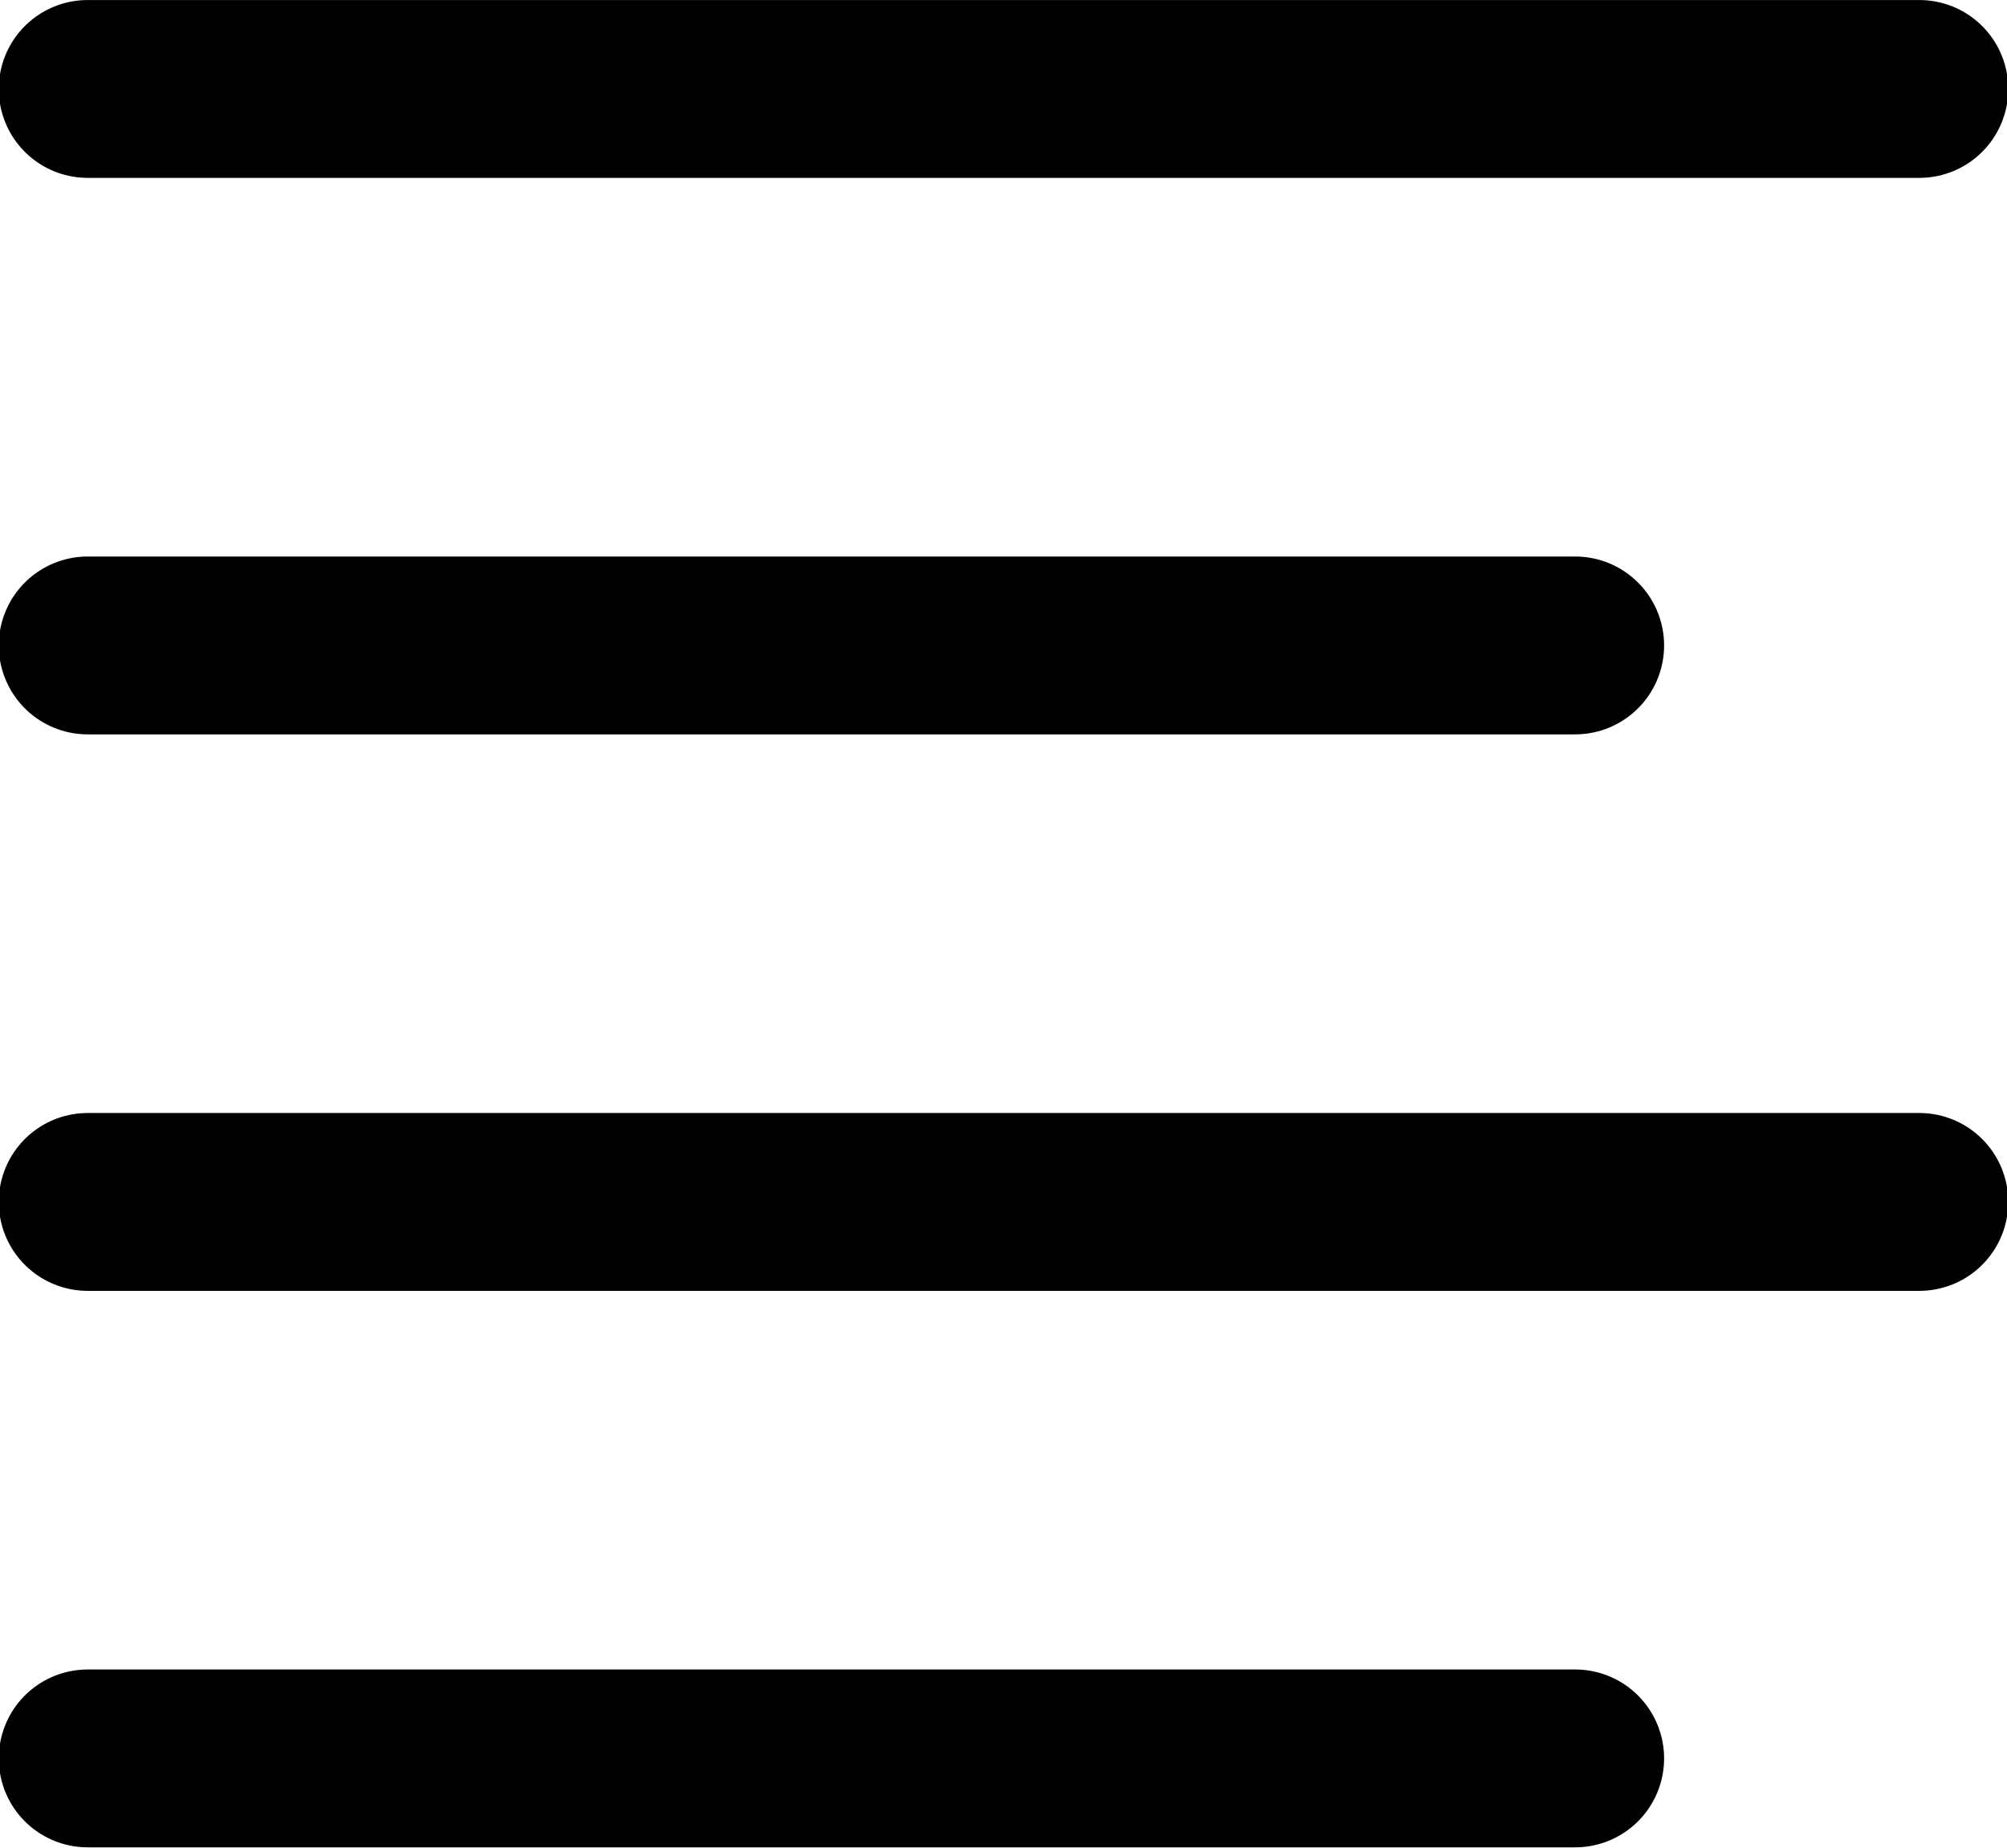
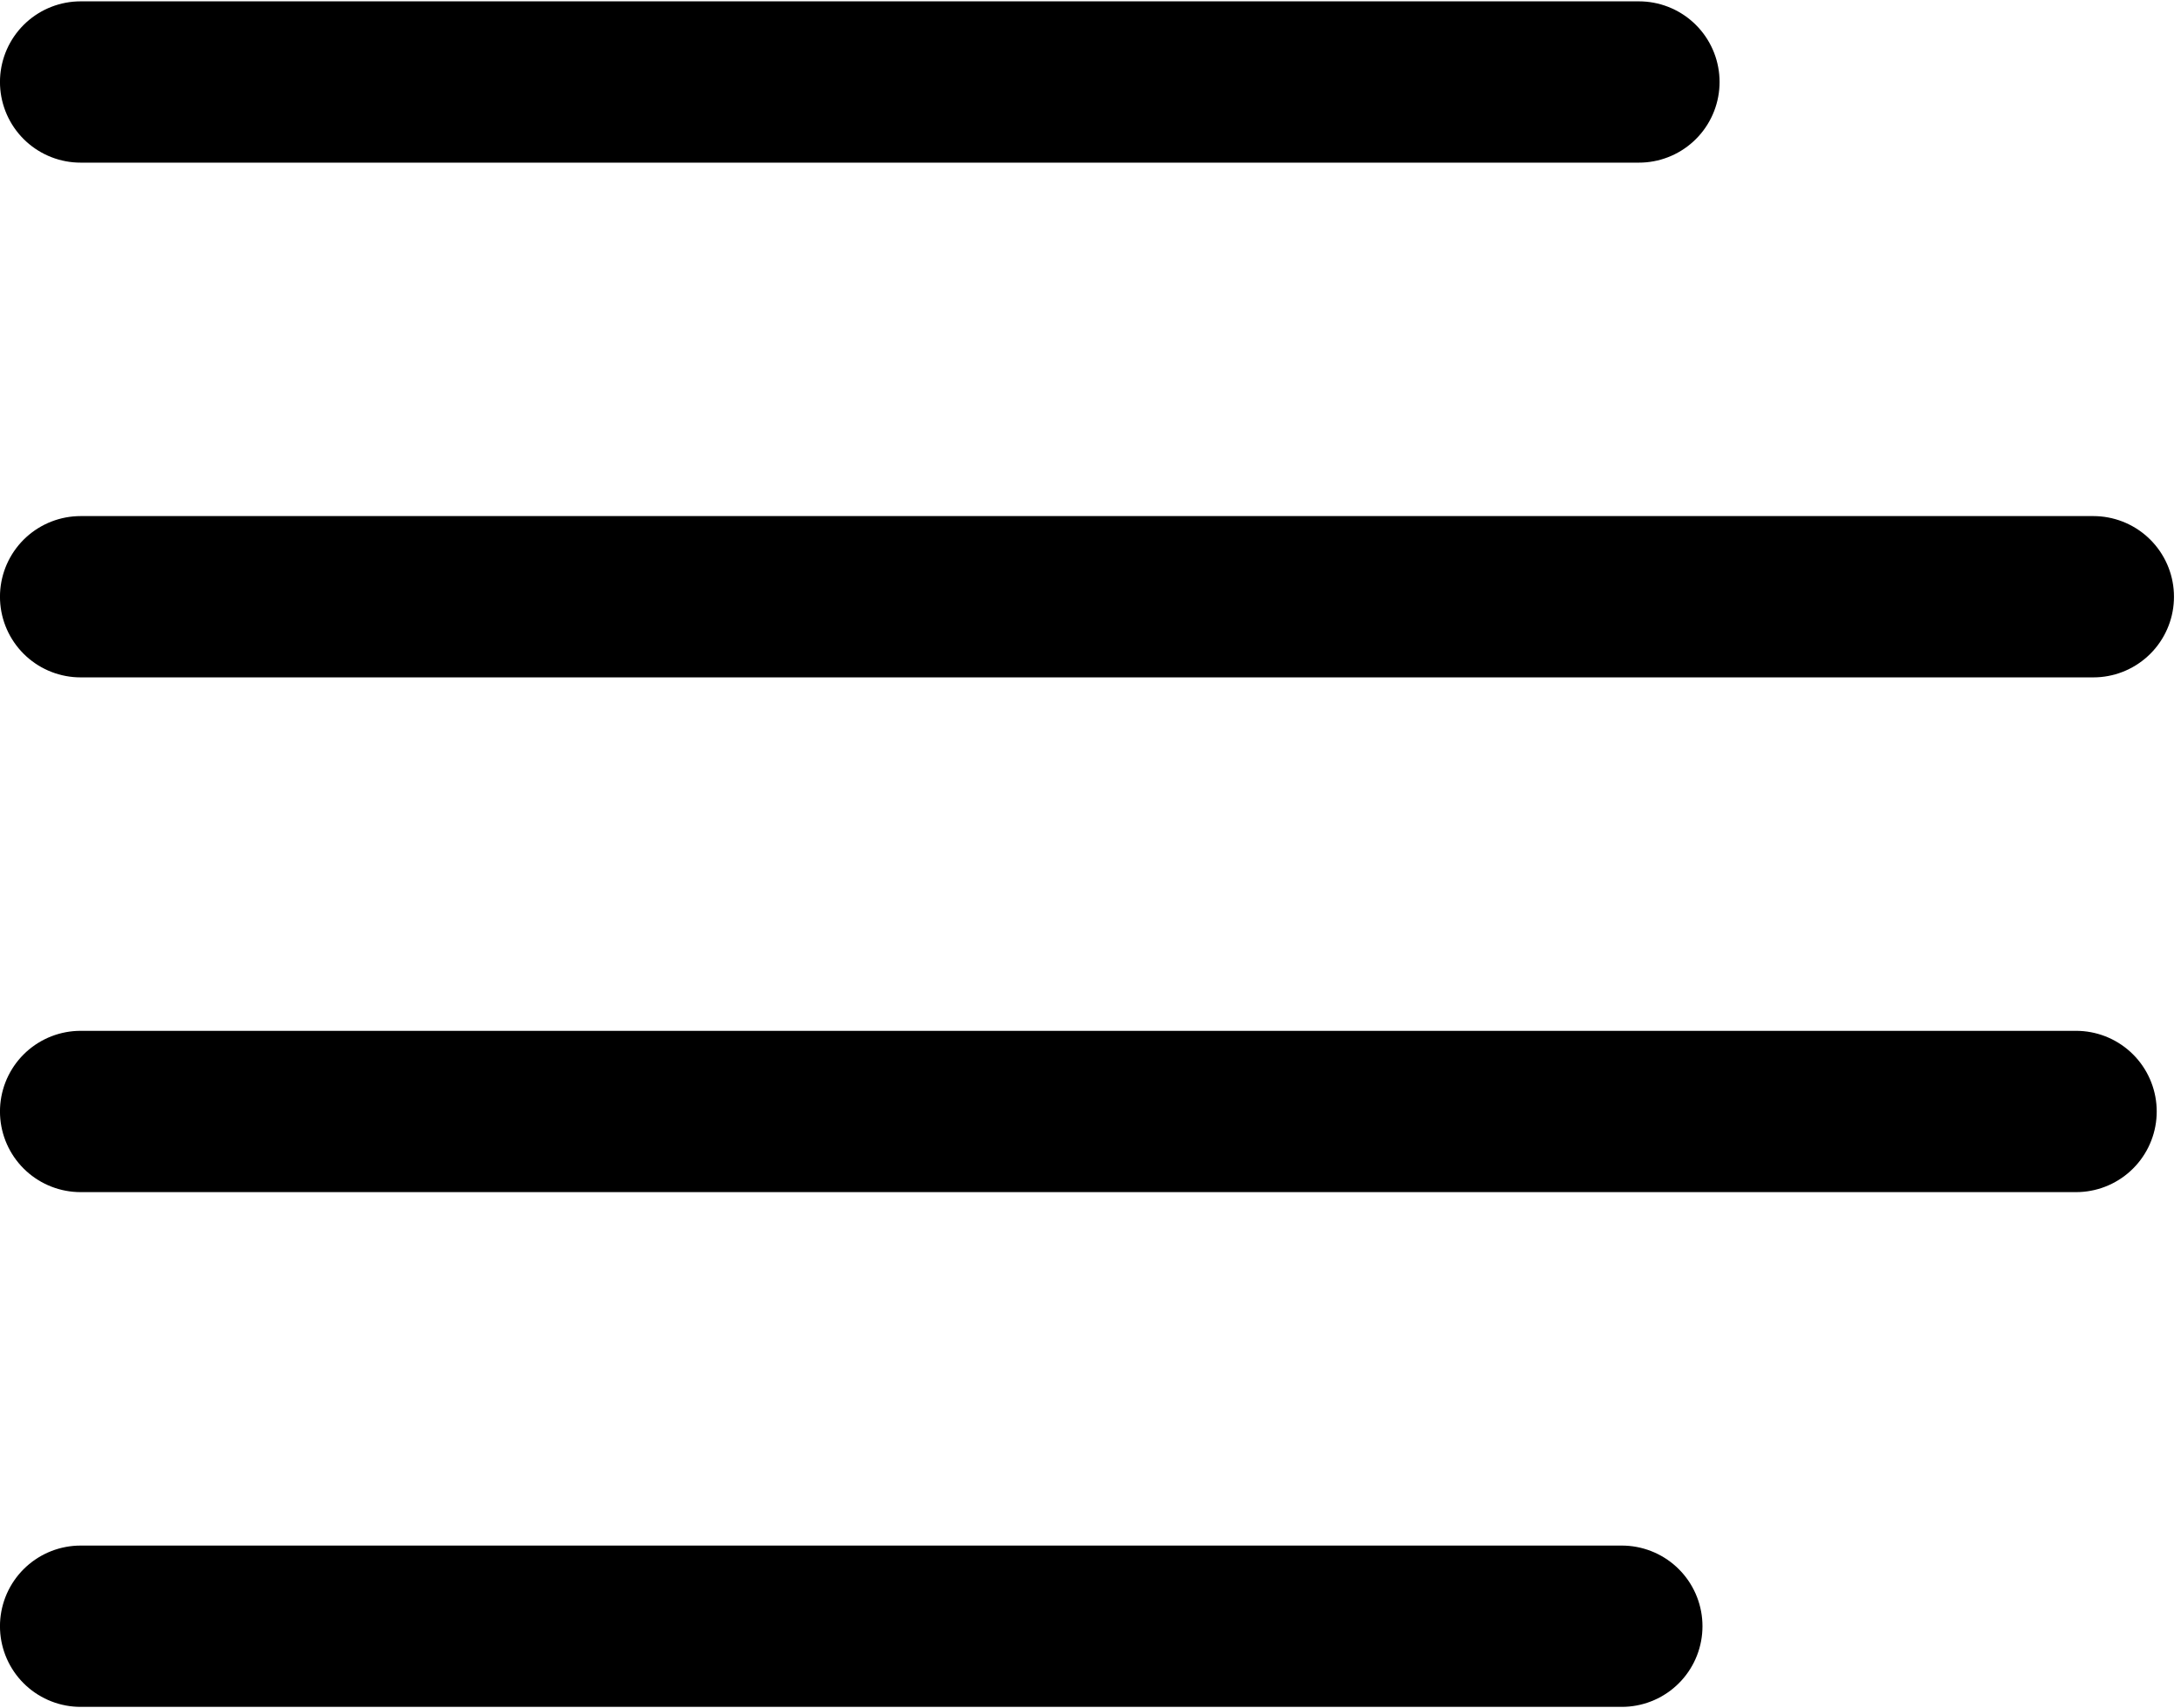
- <svg xmlns="http://www.w3.org/2000/svg" width="33.854mm" height="31.161mm" viewBox="0 0 33.854 31.161" version="1.1" id="svg1036">
-   <defs id="defs1030" />
-   <g id="layer1" transform="translate(-36.62402,-170.0955)" style="display:inline">
-     <path style="display:inline;fill:none;fill-opacity:1;stroke:#000000;stroke-width:3;stroke-linecap:round;stroke-linejoin:round;stroke-miterlimit:4;stroke-dasharray:none;stroke-opacity:1" d="M 38.103,180.983 H 63.194 Z" id="path2628-0-9" />
-     <path style="display:inline;fill:none;fill-opacity:1;stroke:#000000;stroke-width:3;stroke-linecap:round;stroke-linejoin:round;stroke-miterlimit:4;stroke-dasharray:none;stroke-opacity:1" d="m 38.103,190.37 h 30.896 z" id="path2628-0-9-6" />
-     <path style="display:inline;fill:none;fill-opacity:1;stroke:#000000;stroke-width:3;stroke-linecap:round;stroke-linejoin:round;stroke-miterlimit:4;stroke-dasharray:none;stroke-opacity:1" d="m 38.103,171.596 h 30.896 z" id="path2628-0-9-4" />
-     <path style="display:inline;fill:none;fill-opacity:1;stroke:#000000;stroke-width:3;stroke-linecap:round;stroke-linejoin:round;stroke-miterlimit:4;stroke-dasharray:none;stroke-opacity:1" d="M 38.103,199.757 H 63.194 Z" id="path2628-0-9-6-6" />
-   </g>
-   <g id="layer2" style="display:none" transform="translate(-21.87056,-22.25403)">
-     <rect transform="translate(-14.75345,-147.8415)" style="display:inline;opacity:1;fill:none;fill-opacity:1;stroke:#0000ff;stroke-width:1.54;stroke-miterlimit:4;stroke-dasharray:none;stroke-opacity:1" id="rect838-3" width="79.323" height="74.527" x="15.523" y="148.611" ry="3.189" />
+ <svg xmlns="http://www.w3.org/2000/svg" width="40.562mm" height="31.76mm" viewBox="0 0 40.562 31.76" version="1.1" id="svg971">
+   <defs id="defs965" />
+   <g id="layer1" transform="translate(-96.13462,-123.882)">
+     <path style="display:inline;fill:none;fill-opacity:1;stroke:#000000;stroke-width:3;stroke-linecap:round;stroke-linejoin:round;stroke-miterlimit:4;stroke-dasharray:none;stroke-opacity:1" d="M 97.634,134.981 H 135.066 Z" id="path2628-0-9-33" />
+     <path style="display:inline;fill:none;fill-opacity:1;stroke:#000000;stroke-width:3;stroke-linecap:round;stroke-linejoin:round;stroke-miterlimit:4;stroke-dasharray:none;stroke-opacity:1" d="M 97.634,154.129 H 126.297 Z" id="path2628-0-9-6-9-46" />
+     <path style="display:inline;fill:none;fill-opacity:1;stroke:#000000;stroke-width:3;stroke-linecap:round;stroke-linejoin:round;stroke-miterlimit:4;stroke-dasharray:none;stroke-opacity:1" d="M 97.634,125.407 H 126.615 Z" id="path2628-0-9-6-9-4-7" />
+     <path style="display:inline;fill:none;fill-opacity:1;stroke:#000000;stroke-width:3;stroke-linecap:round;stroke-linejoin:round;stroke-miterlimit:4;stroke-dasharray:none;stroke-opacity:1" d="M 97.634,144.555 H 134.745 Z" id="path2628-0-9-33-5" />
  </g>
</svg>
